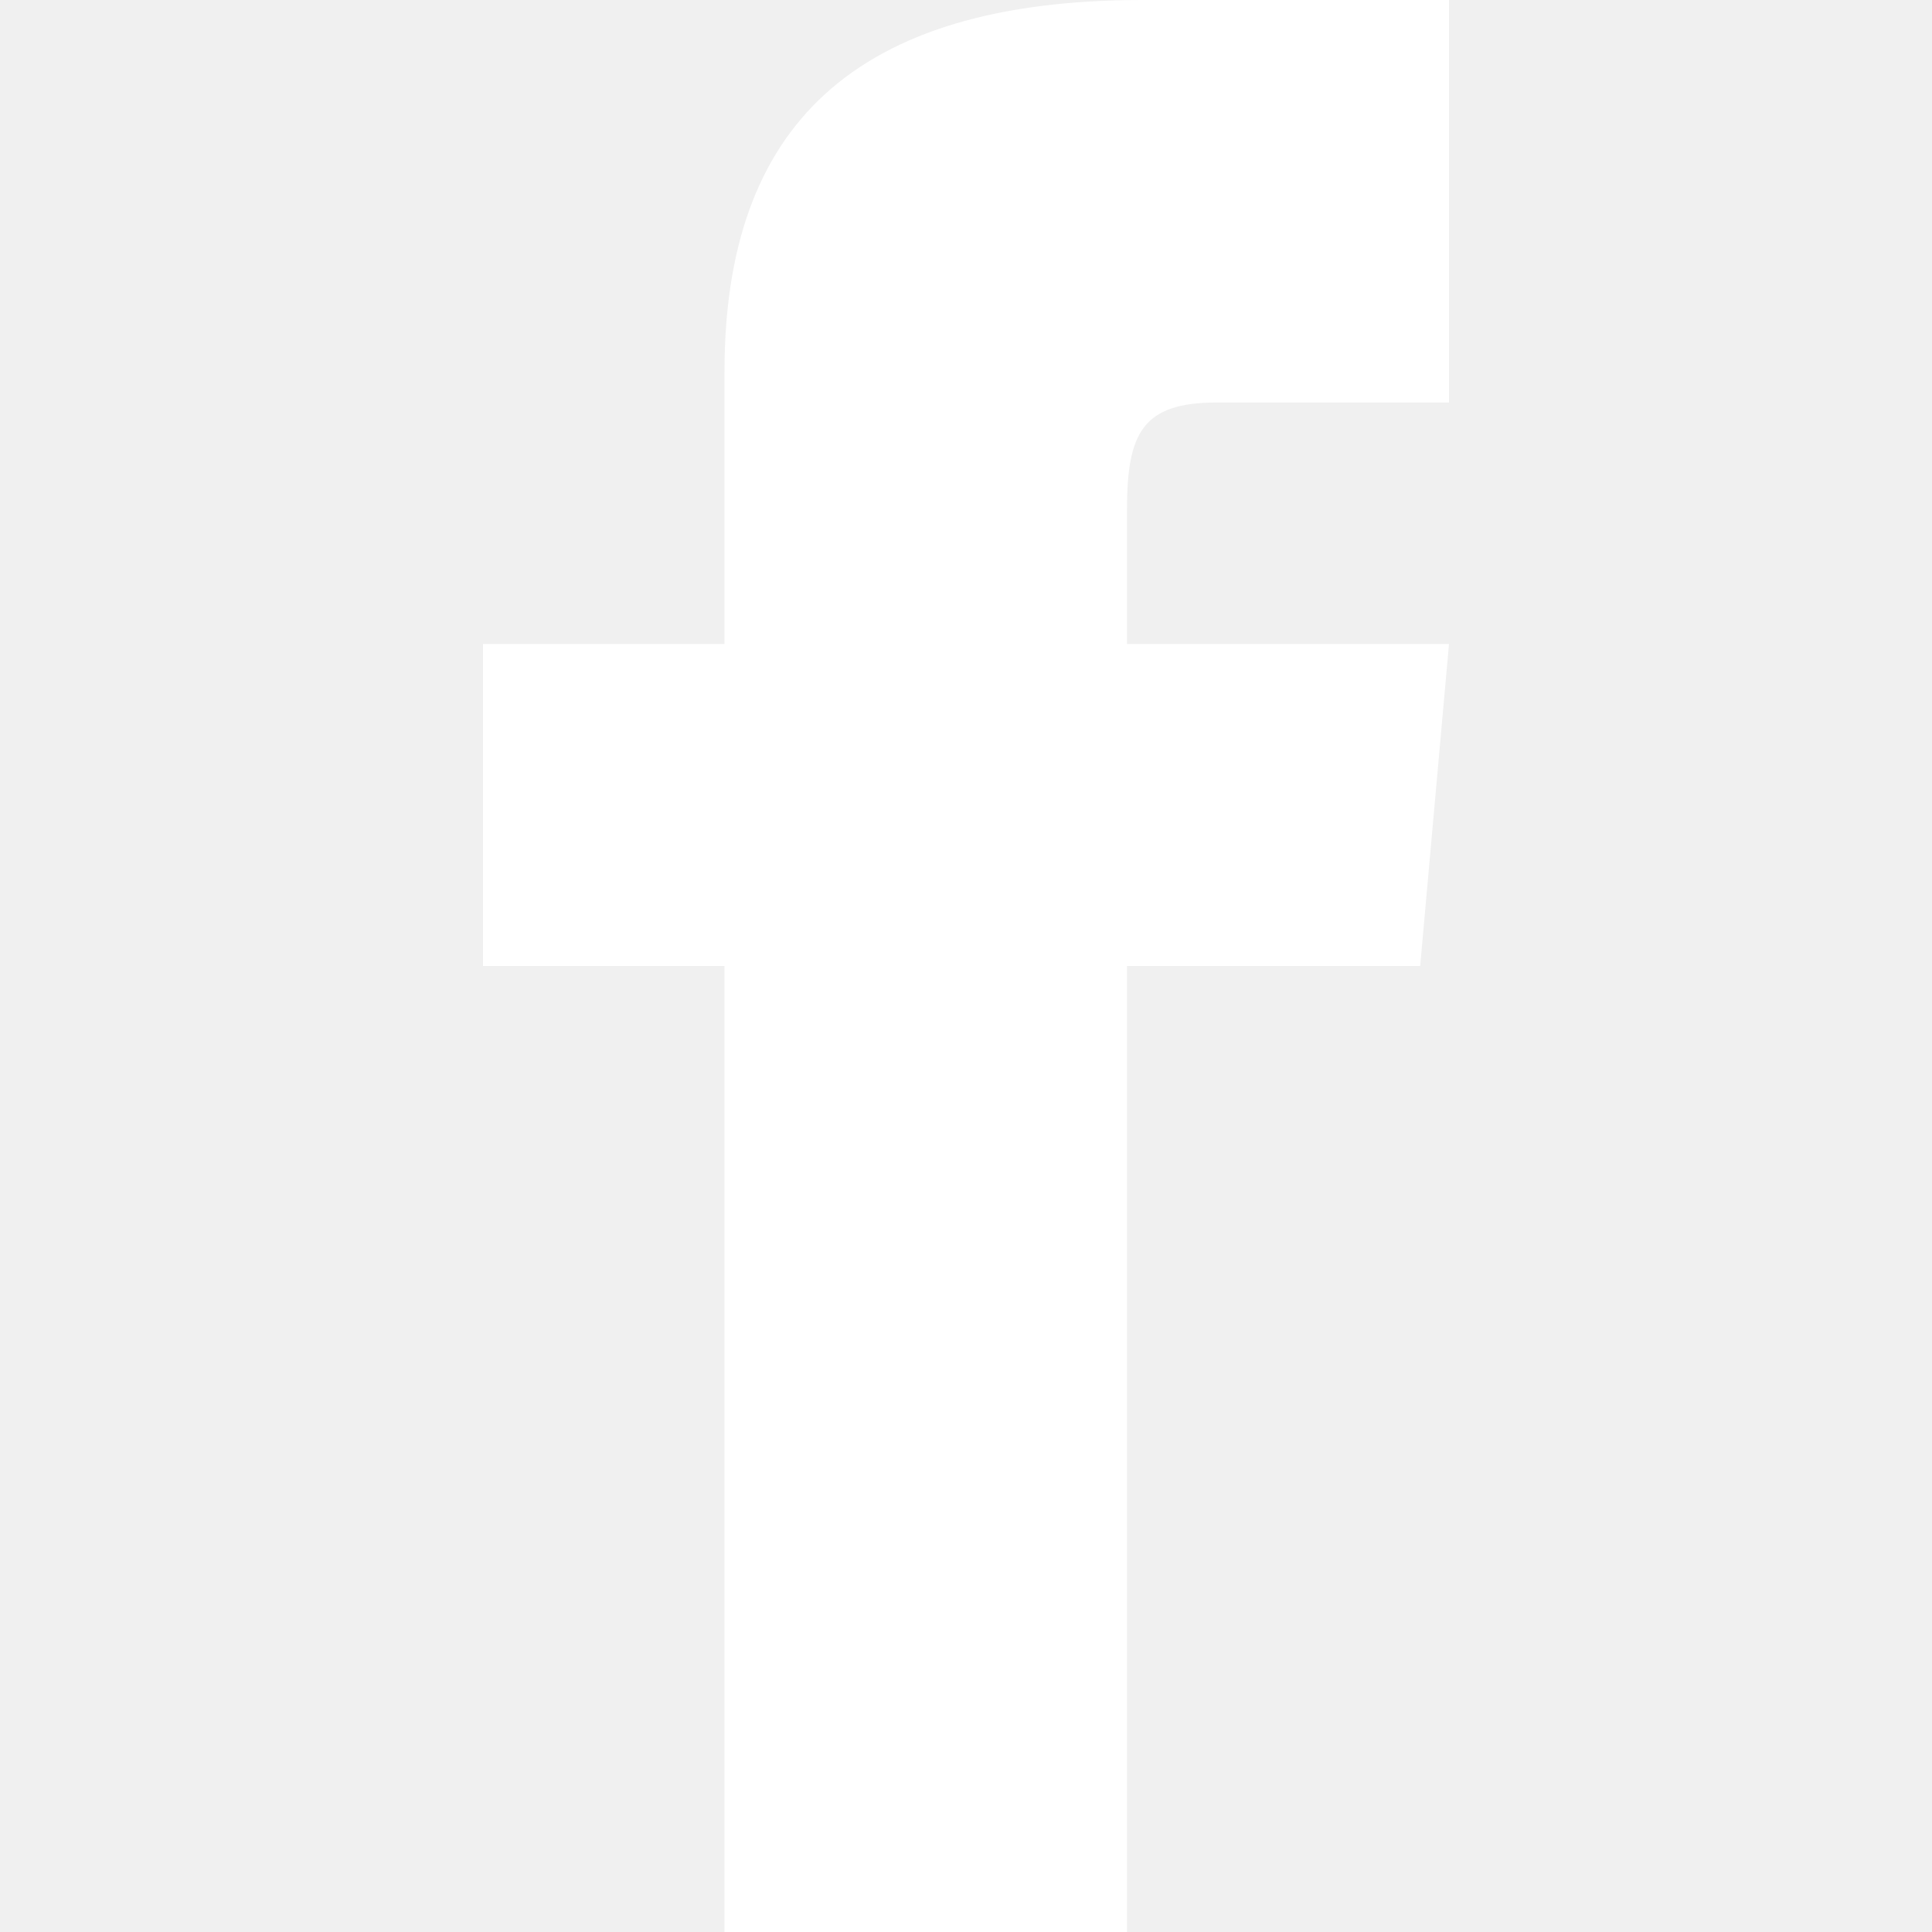
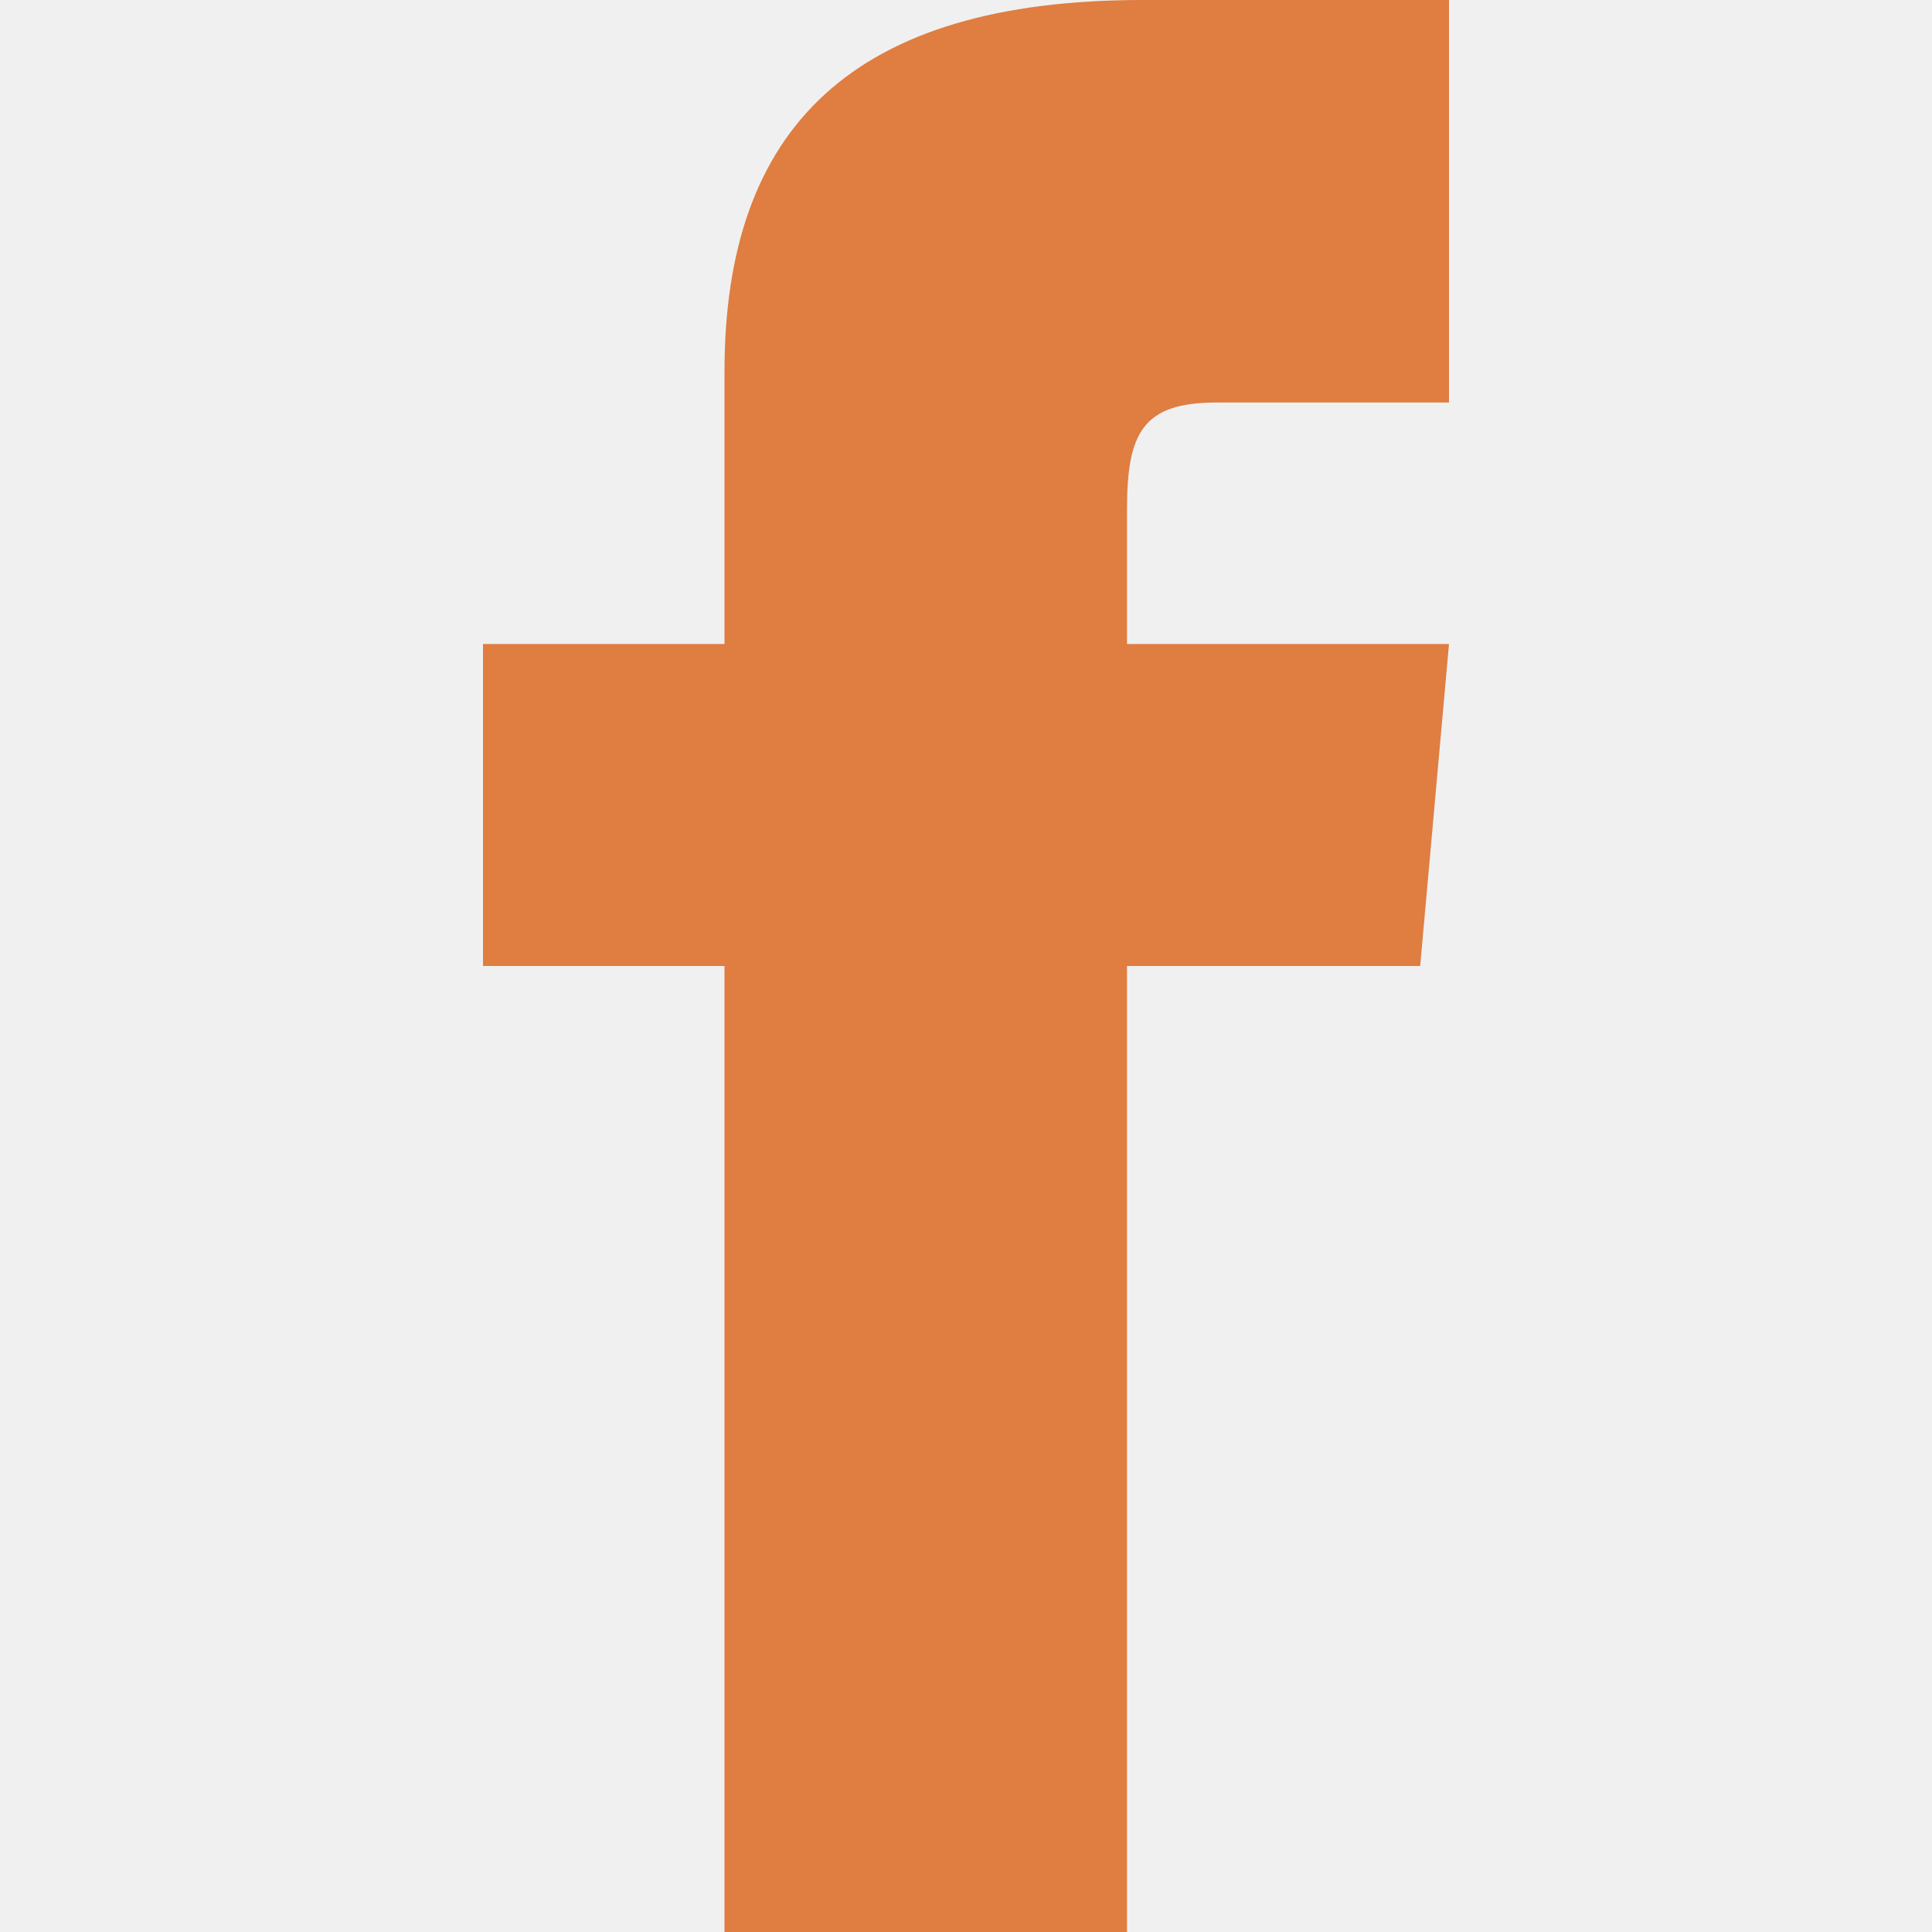
- <svg xmlns="http://www.w3.org/2000/svg" fill="#fff" width="30" viewBox="0 0 24 24">
+ <svg xmlns="http://www.w3.org/2000/svg" fill="#e07d41" width="30" viewBox="0 0 24 24">
  <path d="M9 8h-3v4h3v12h5v-12h3.642l.358-4h-4v-1.667c0-.955.192-1.333 1.115-1.333h2.885v-5h-3.808c-3.596 0-5.192 1.583-5.192 4.615v3.385z" />
</svg>
